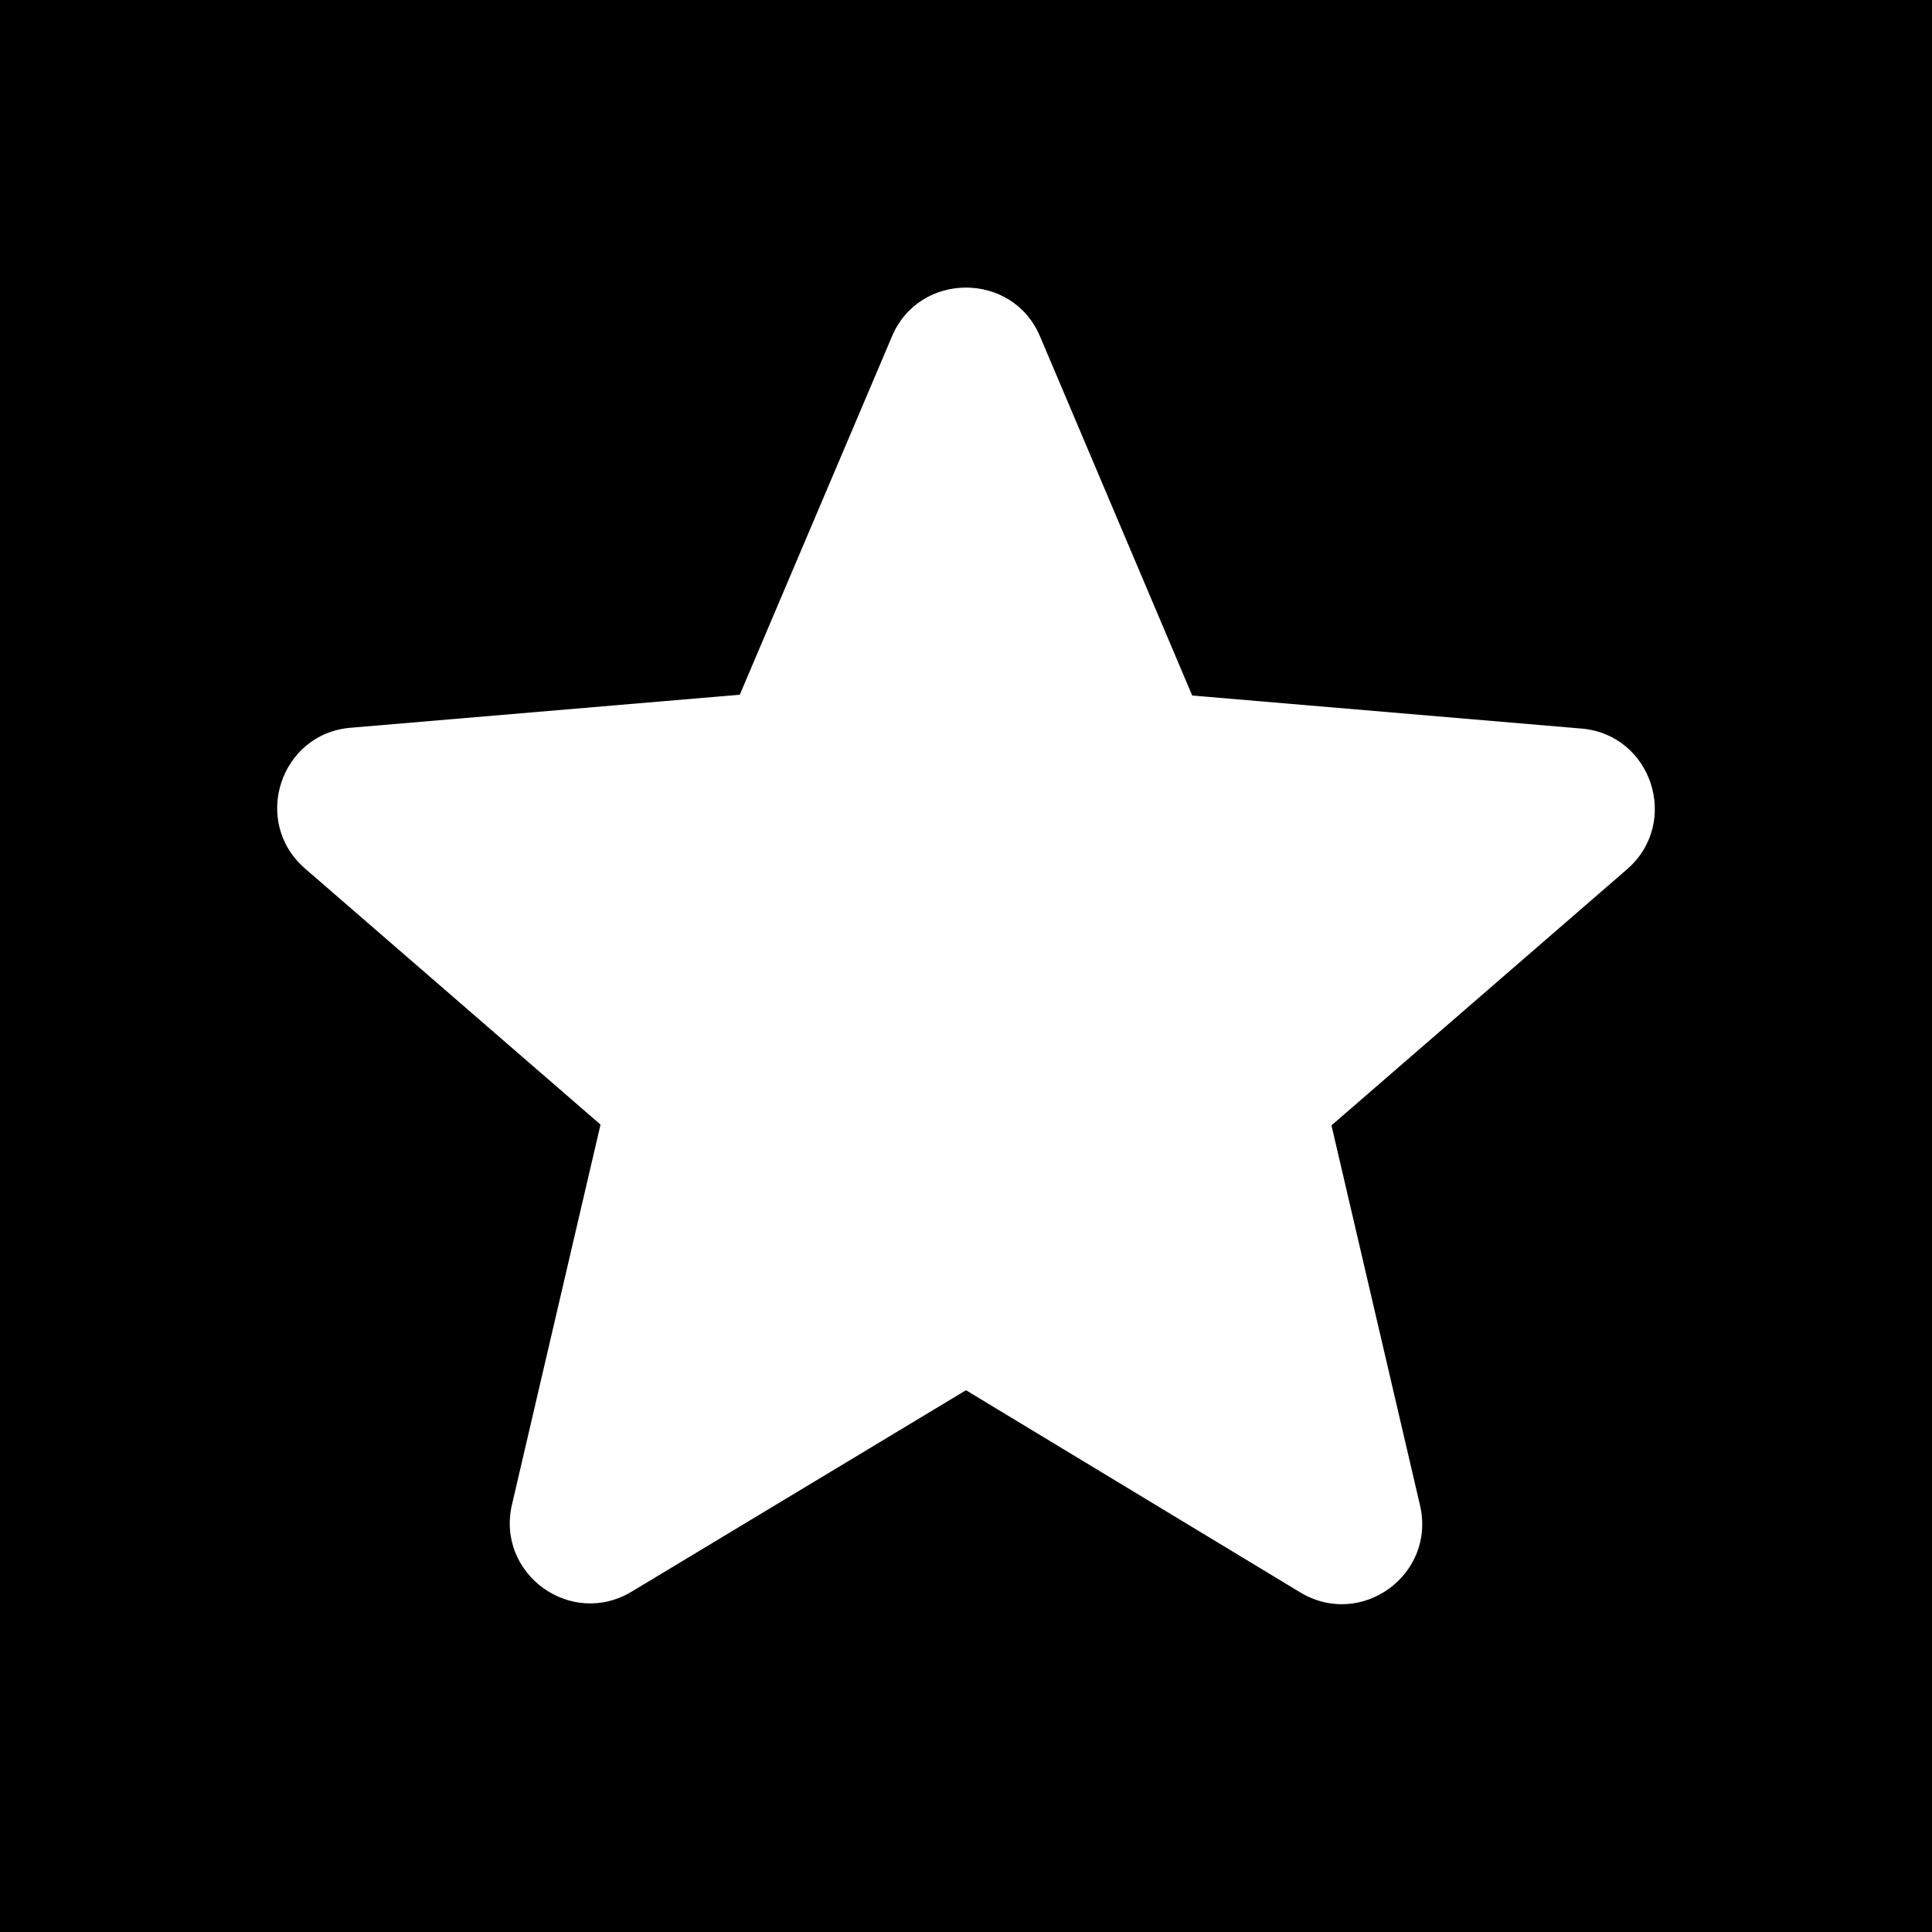
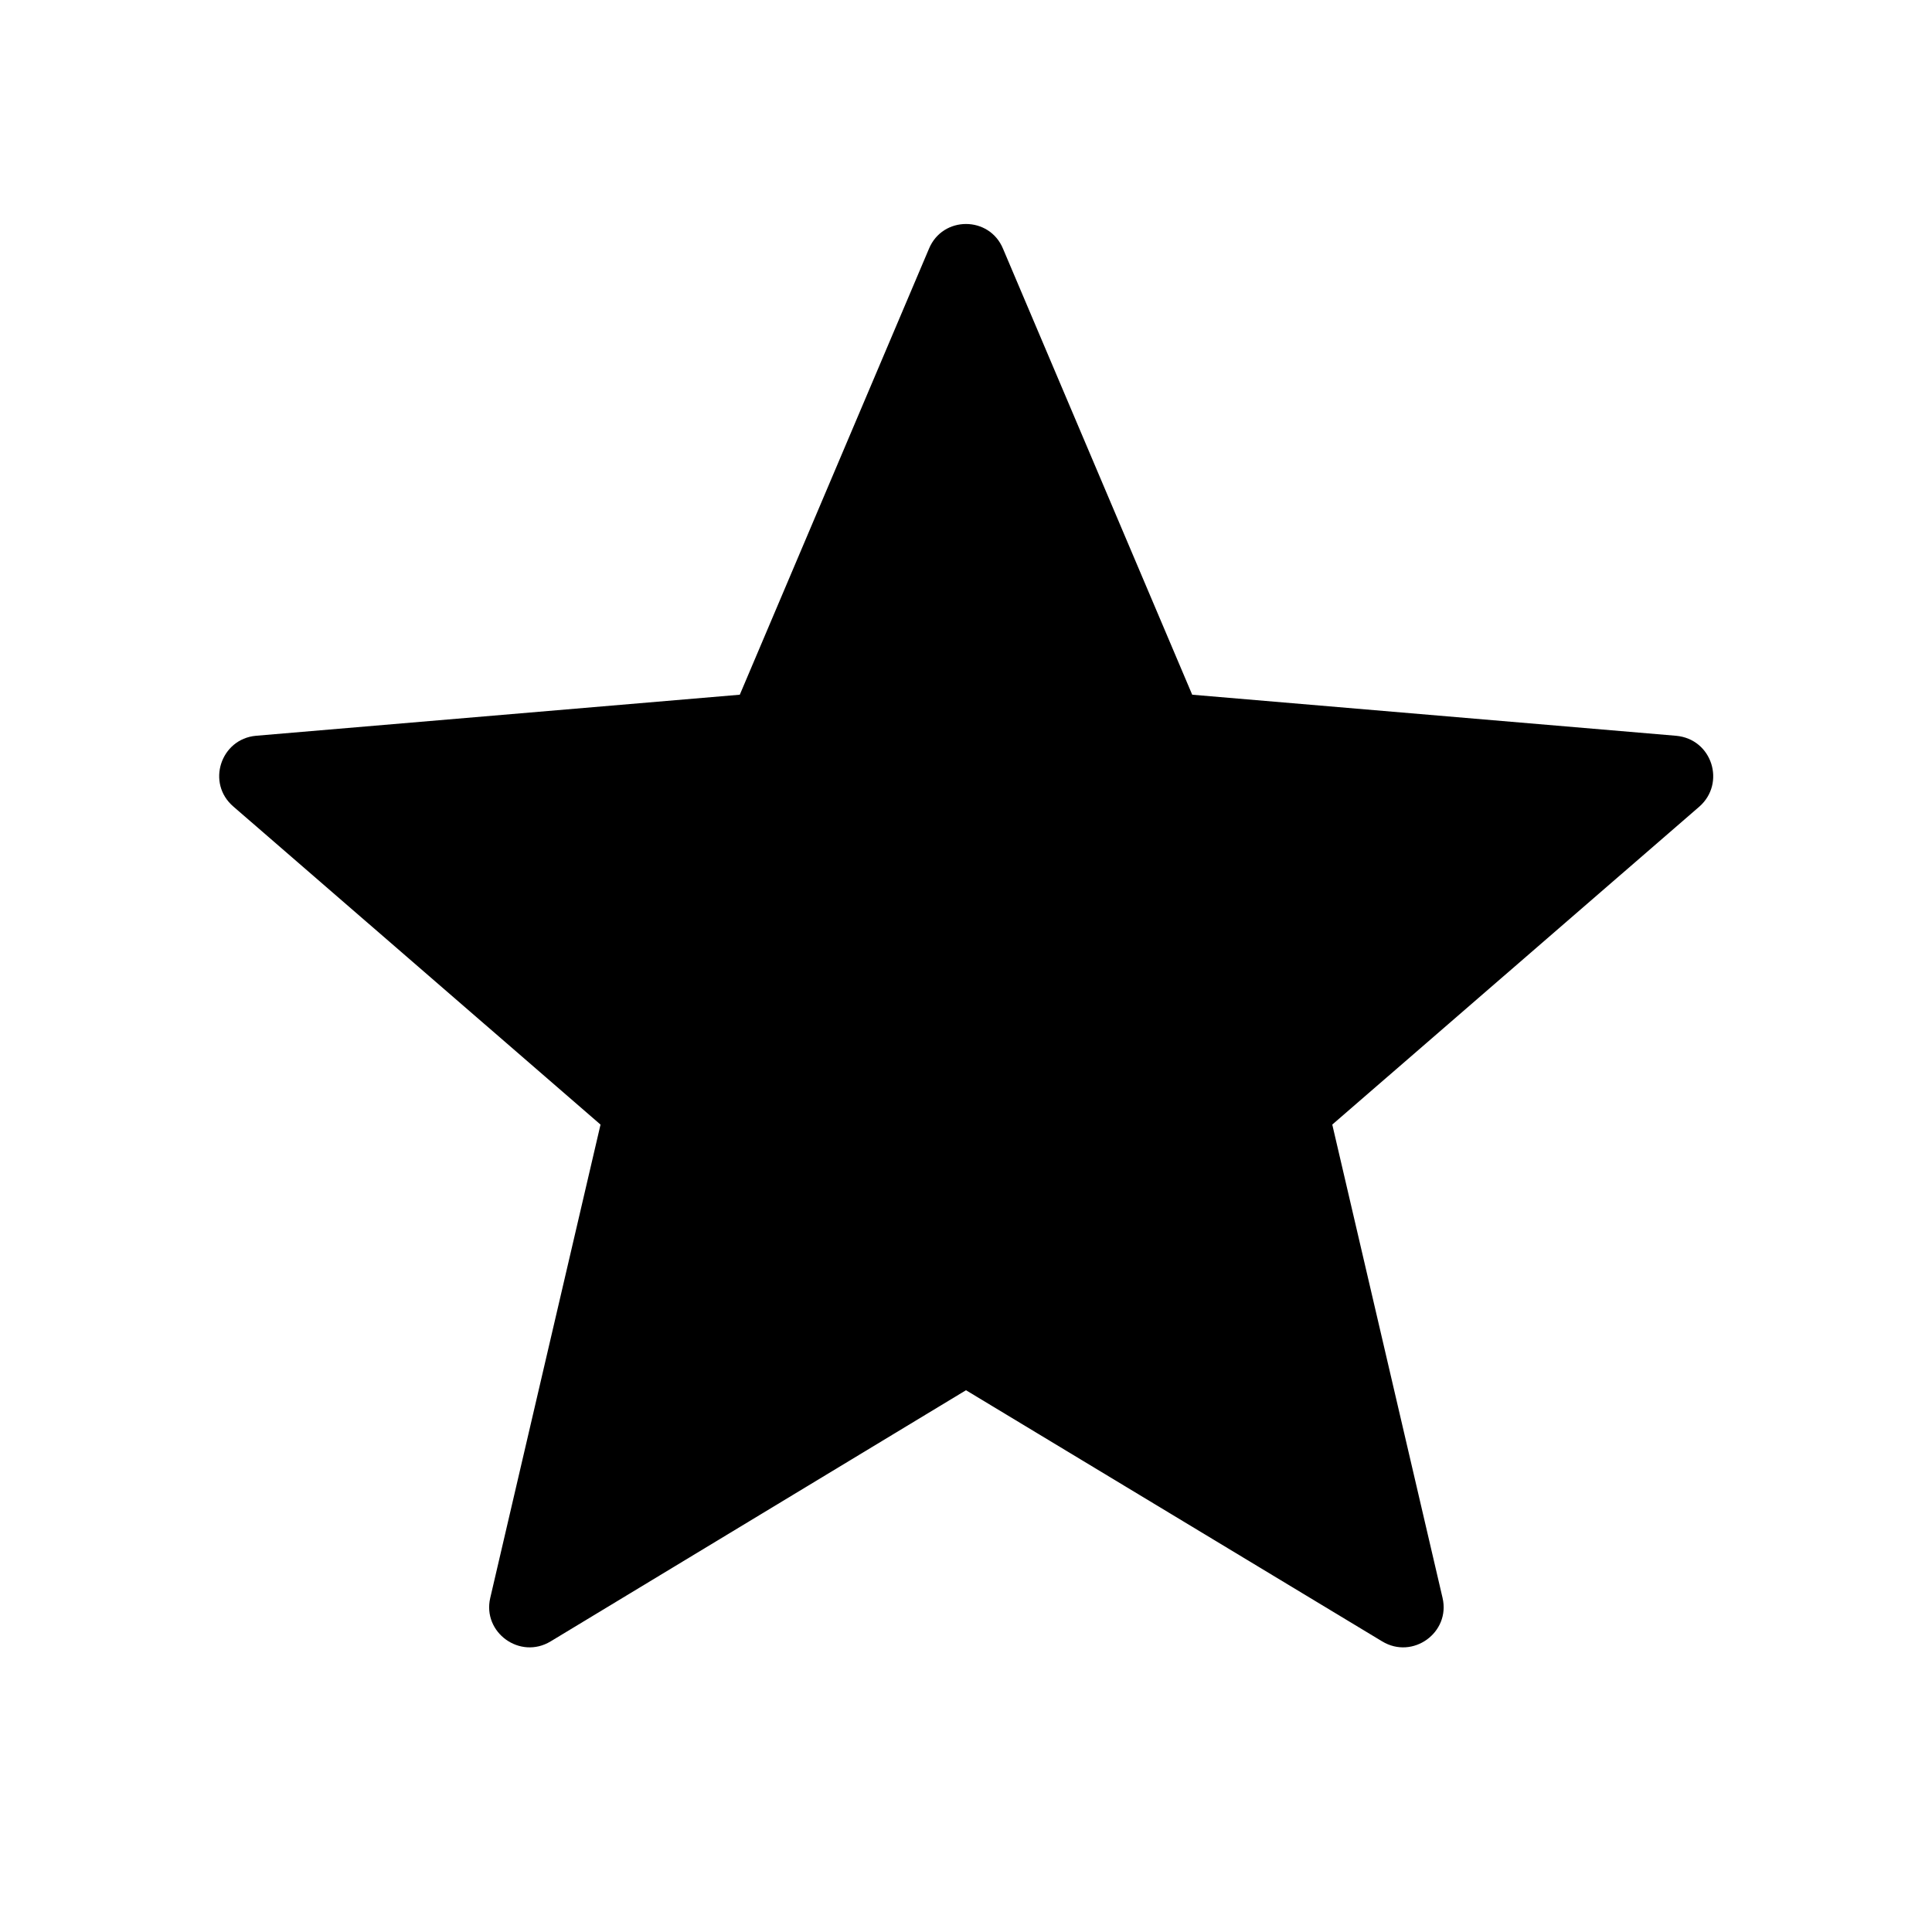
<svg xmlns="http://www.w3.org/2000/svg" width="24" height="24" viewBox="0 0 24 24">
-   <path d="M0 0h24v24H0V0zm12 17.27l4.15 2.51c.76.46 1.69-.22 1.49-1.08l-1.1-4.72 3.67-3.18c.67-.58.31-1.68-.57-1.75l-4.83-.41-1.89-4.46c-.34-.81-1.5-.81-1.84 0L9.19 8.63l-4.83.41c-.88.07-1.24 1.17-.57 1.75l3.67 3.18-1.1 4.72c-.2.86.73 1.54 1.49 1.08l4.15-2.5z" />
+   <path fill="none" d="M0 0h24v24H0V0z" />
+   <path d="M12 17.27l5.17 3.12c.38.23.85-.11.75-.54l-1.37-5.88 4.56-3.95c.33-.29.16-.84-.29-.88l-6.01-.51-2.35-5.54c-.17-.41-.75-.41-.92 0L9.19 8.63l-6.01.51c-.44.04-.62.59-.28.88l4.56 3.95-1.37 5.88c-.1.43.37.77.75.54L12 17.27z" />
</svg>
